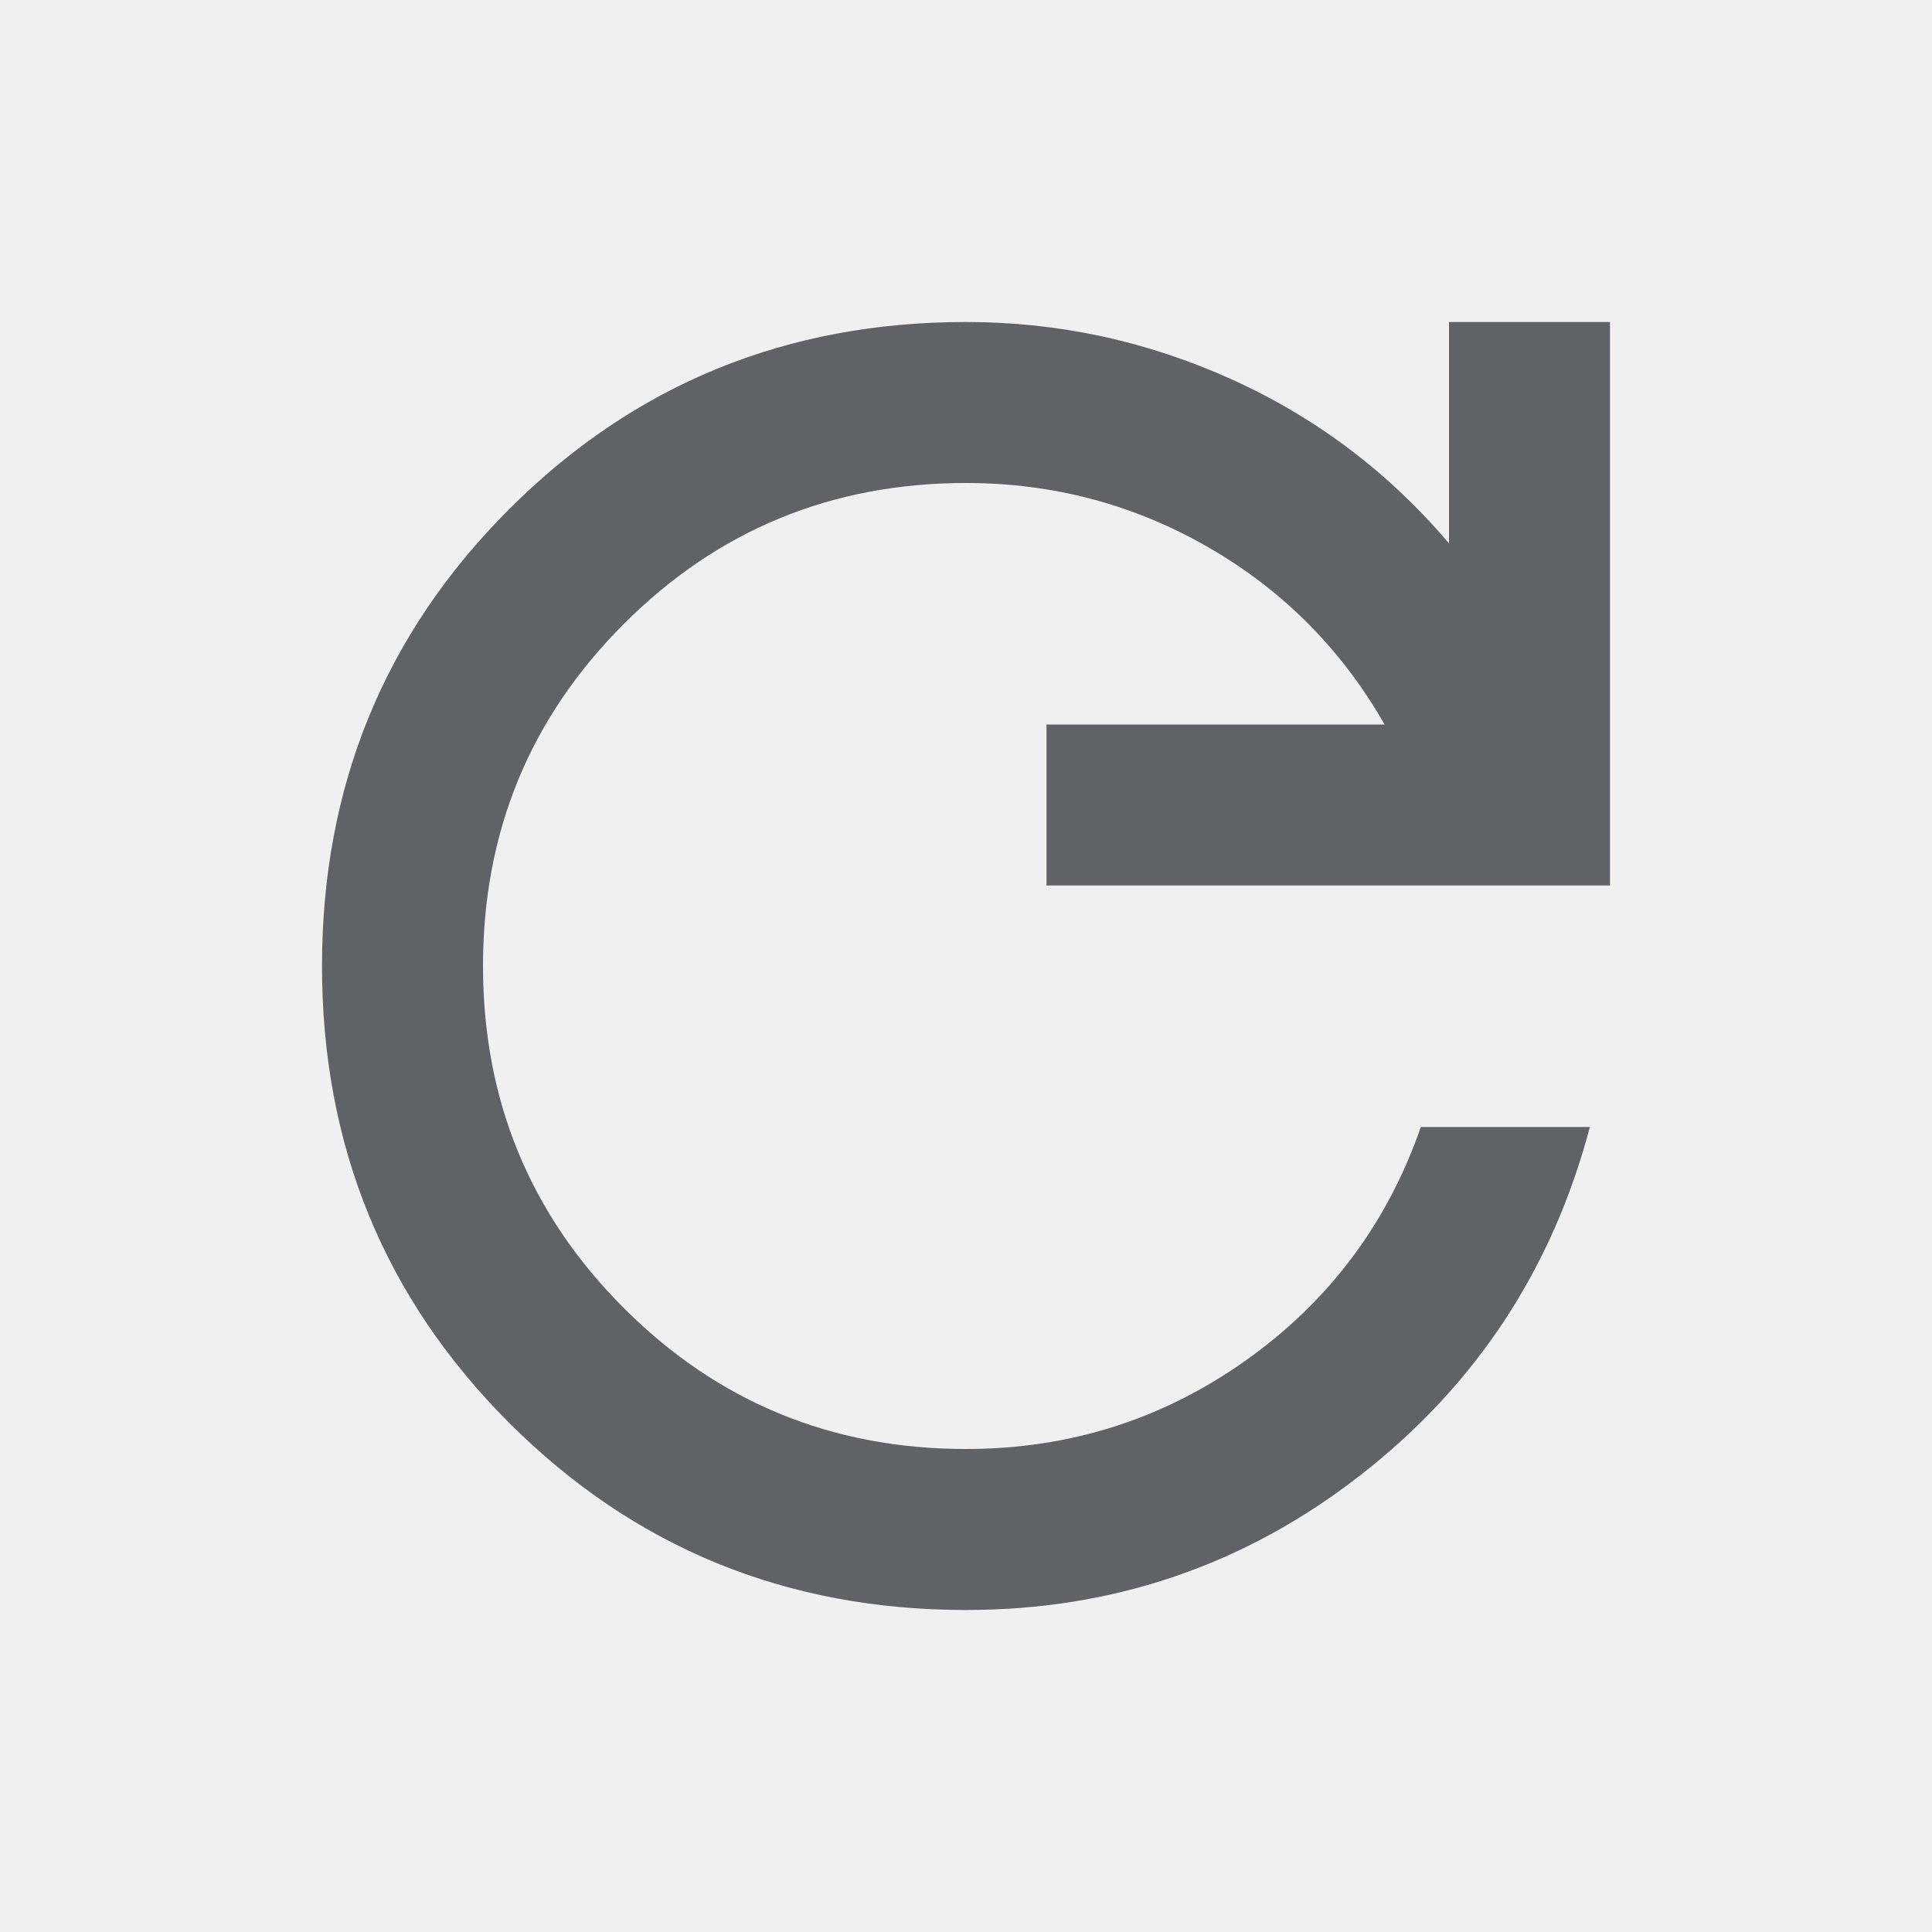
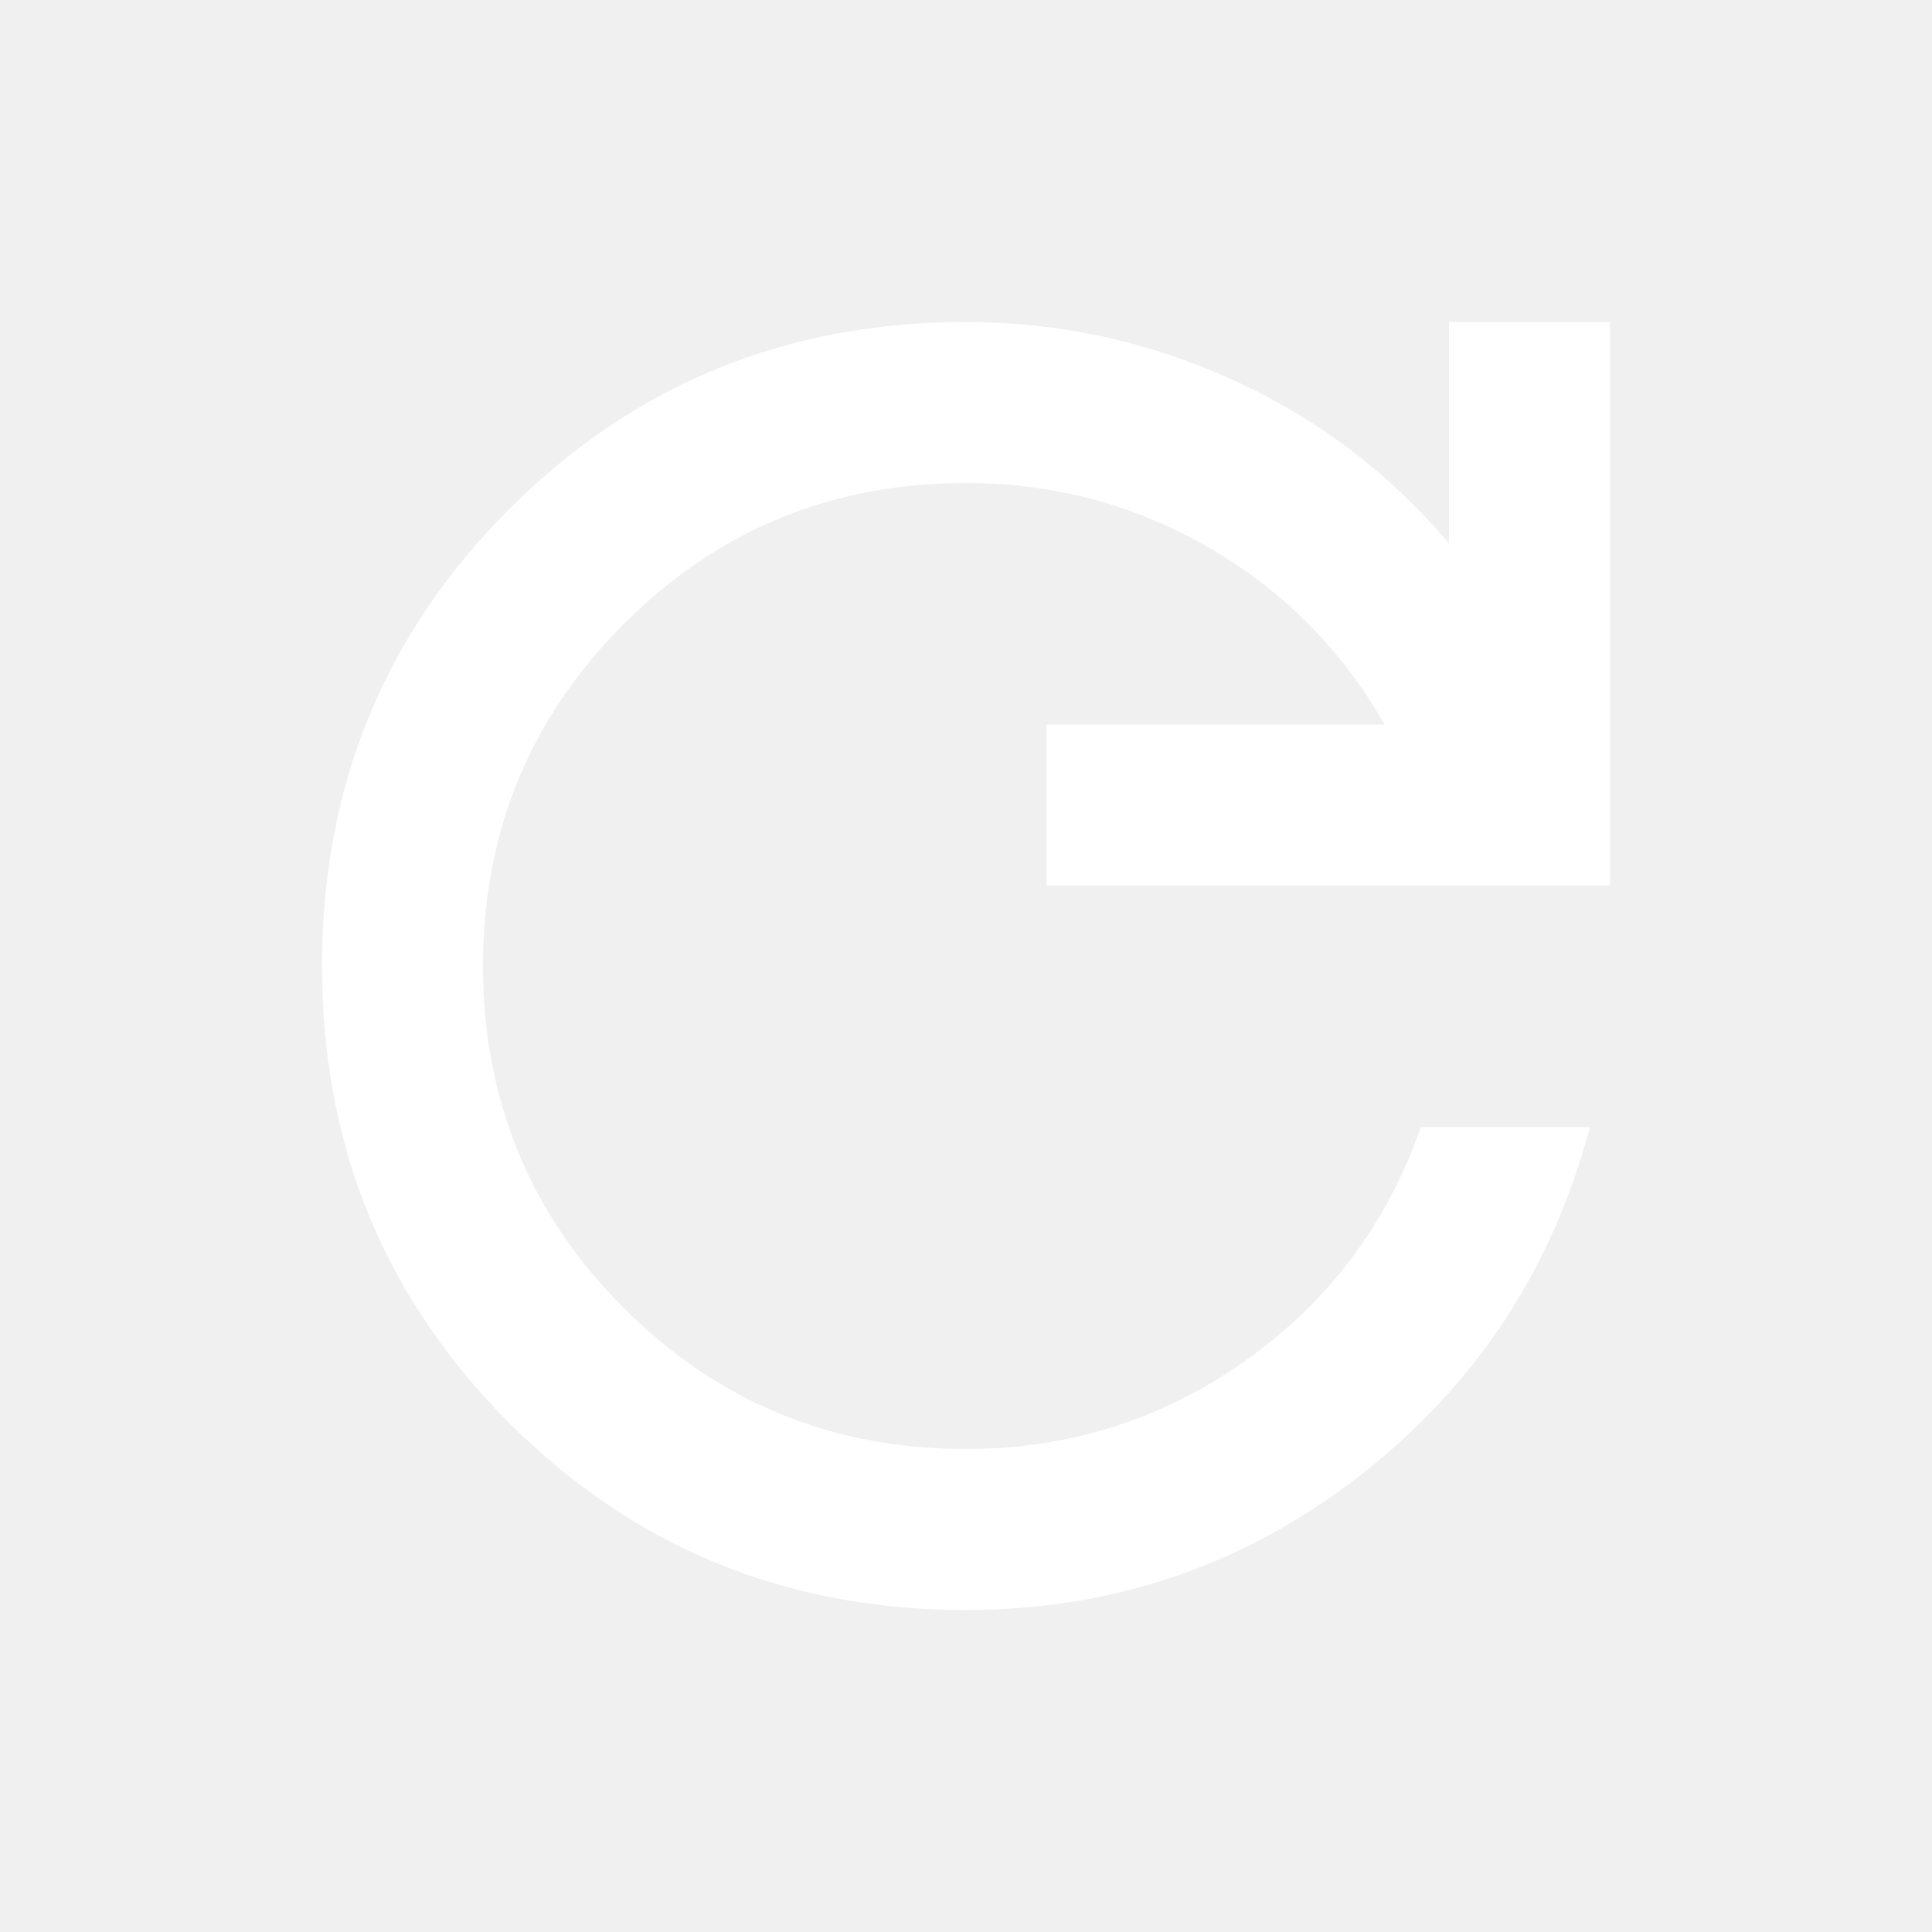
- <svg xmlns="http://www.w3.org/2000/svg" height="24px" viewBox="0 -960 960 960" width="24px" fill="#5f6368">
+ <svg xmlns="http://www.w3.org/2000/svg" height="24px" viewBox="0 -960 960 960" width="24px" fill="#ffffff">
  <path d="M480-160q-134 0-227-93t-93-227q0-134 93-227t227-93q69 0 132 28.5T720-690v-110h80v280H520v-80h168q-32-56-87.5-88T480-720q-100 0-170 70t-70 170q0 100 70 170t170 70q77 0 139-44t87-116h84q-28 106-114 173t-196 67Z" />
</svg>
